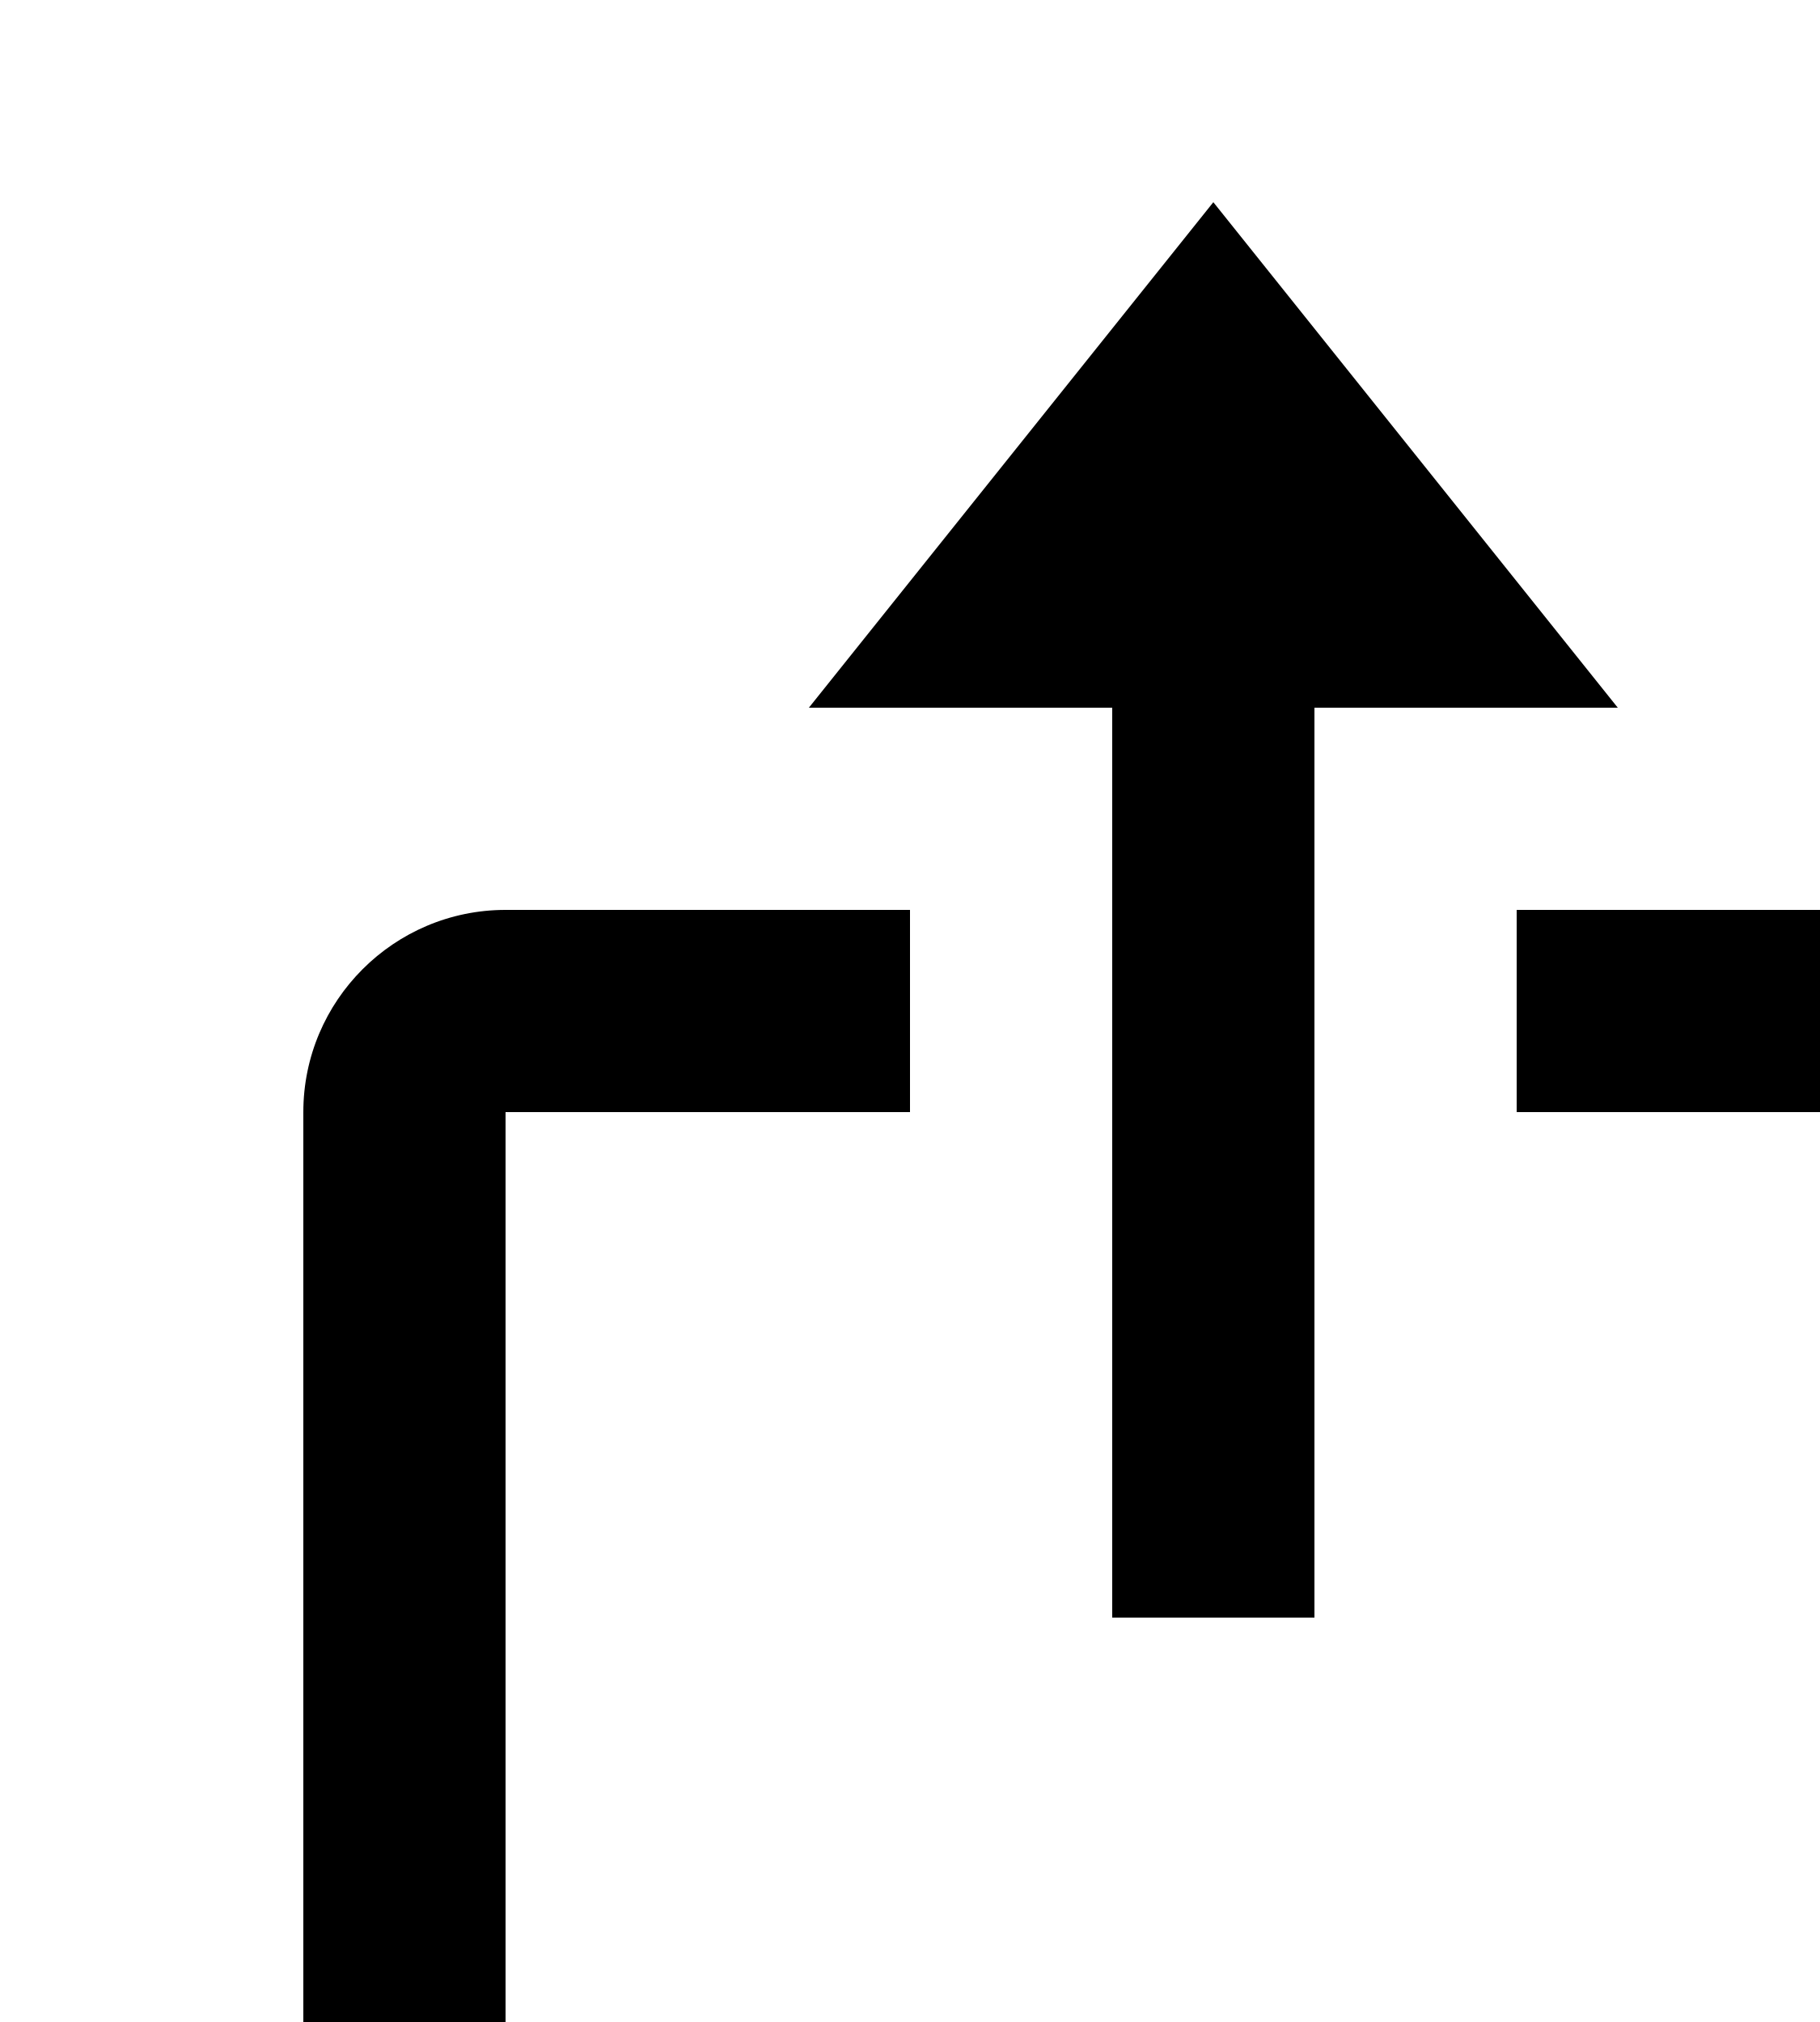
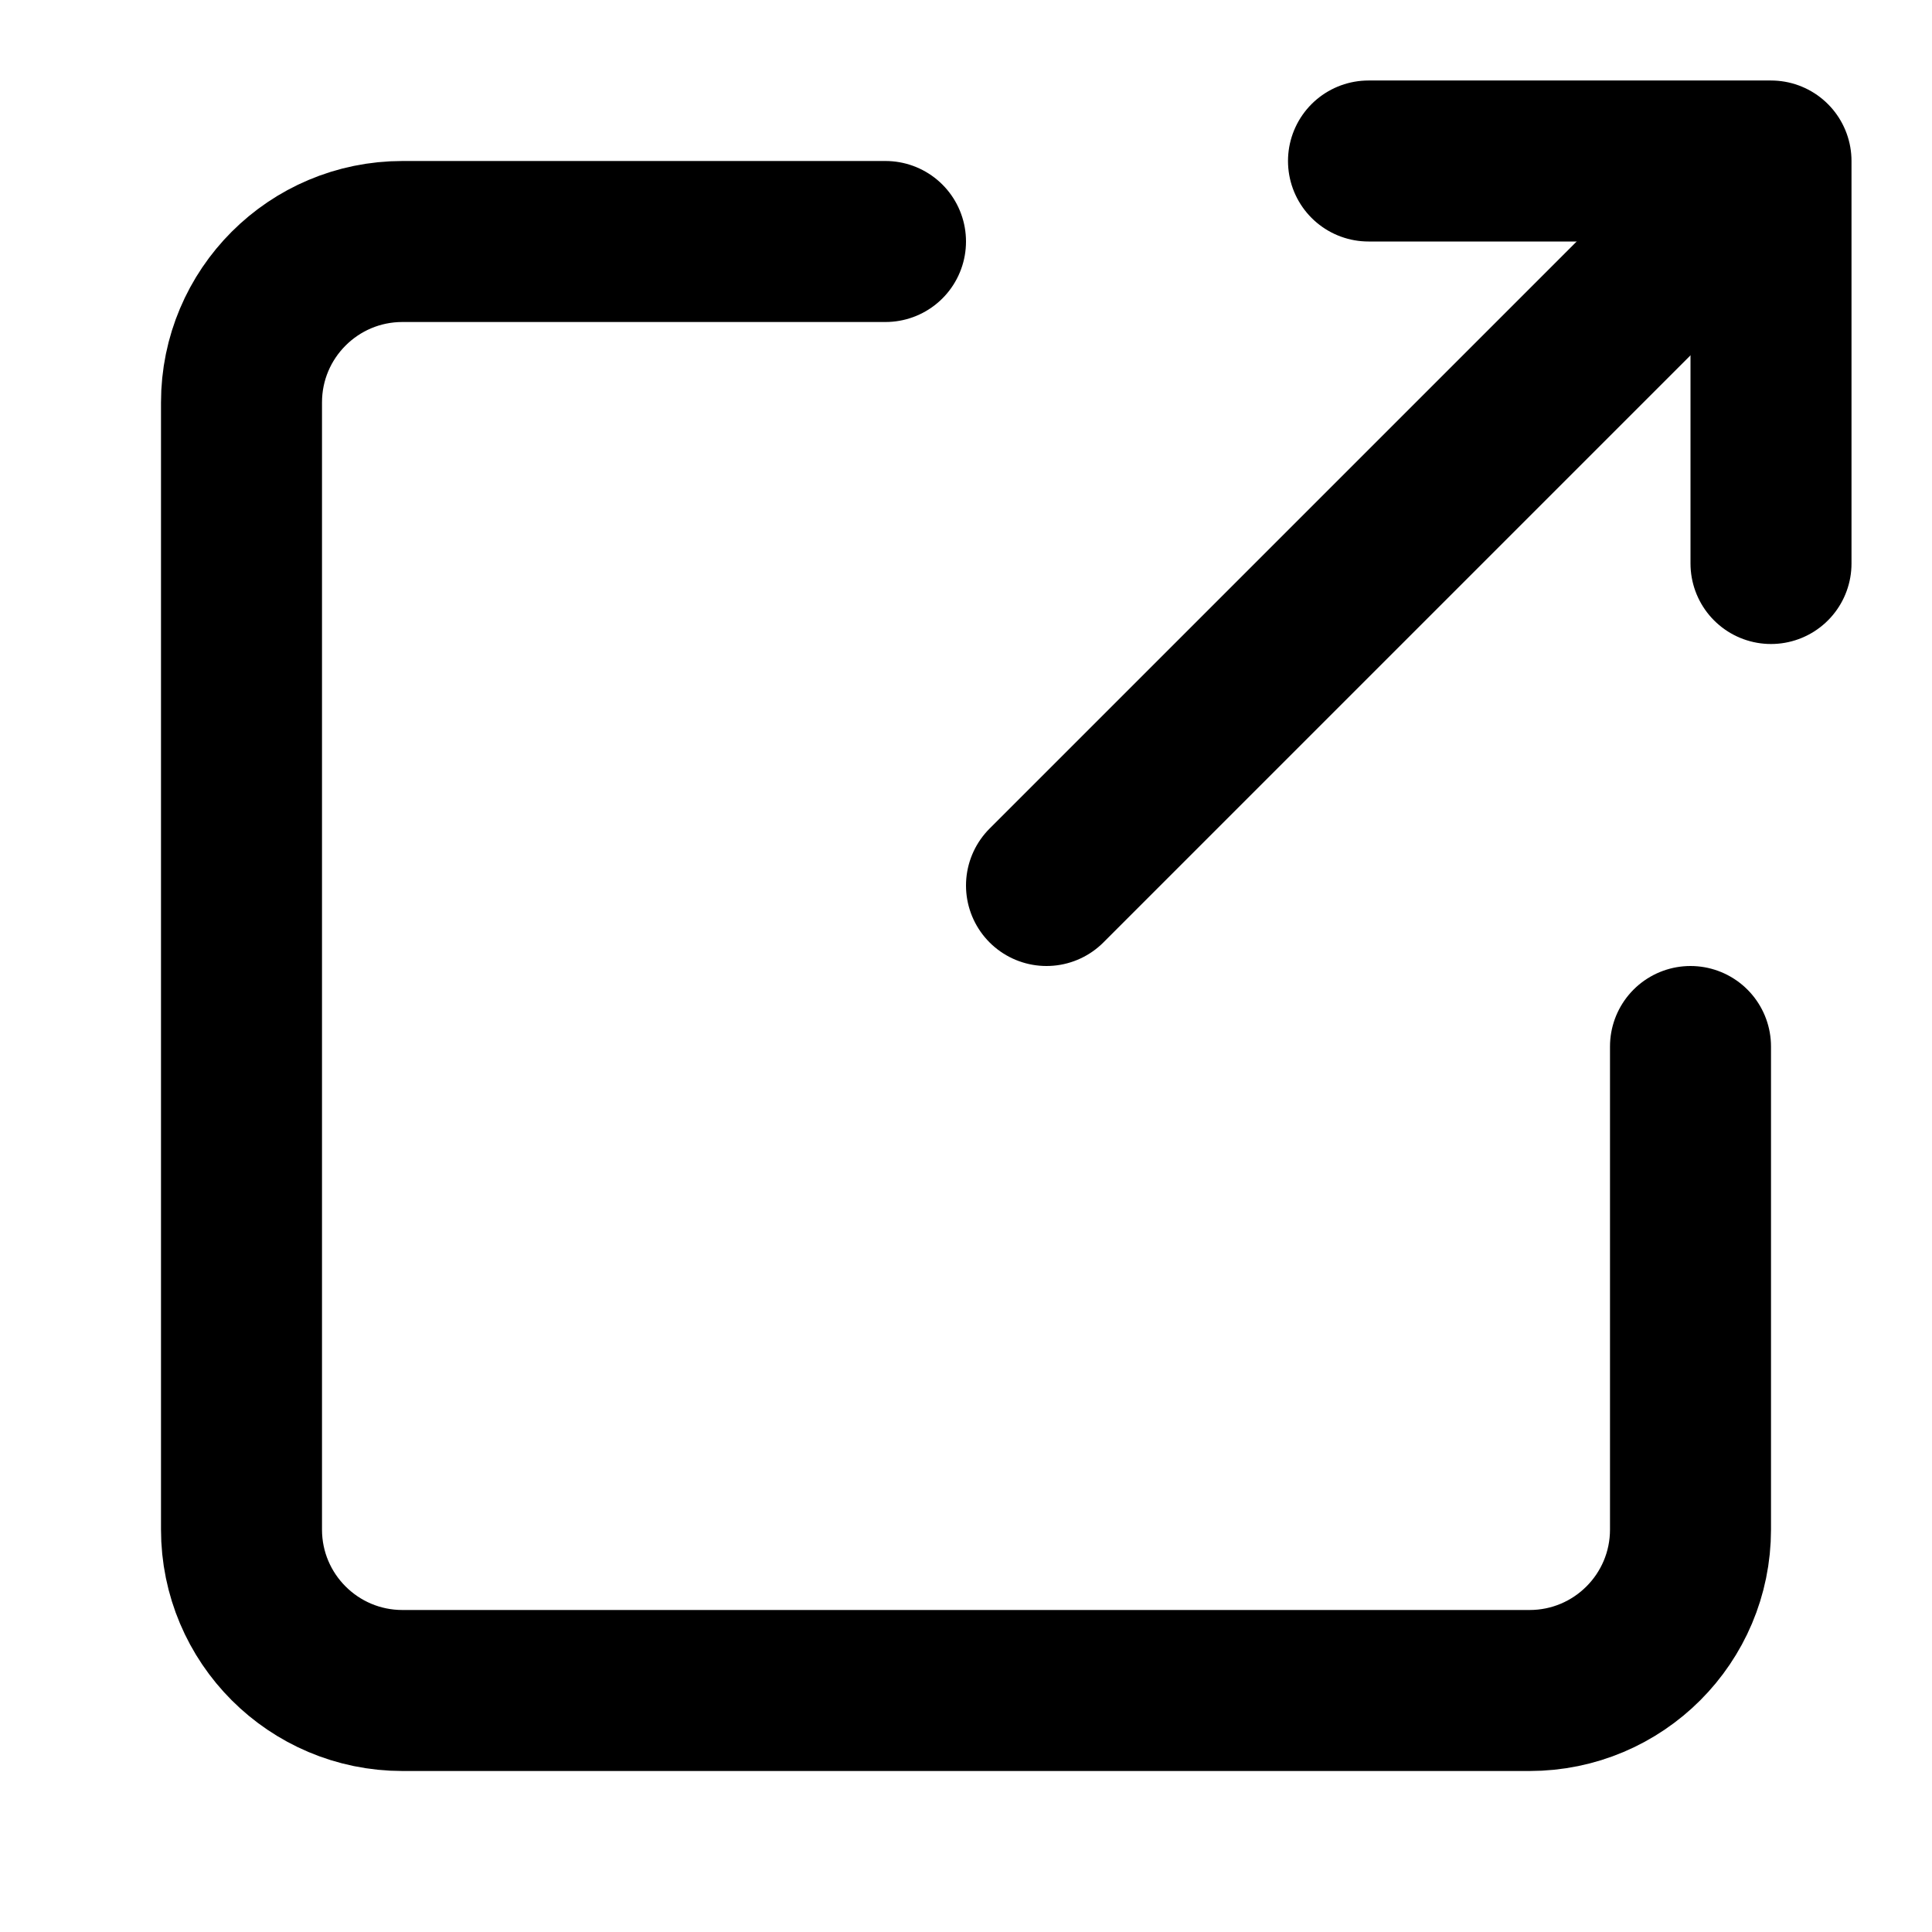
- <svg xmlns="http://www.w3.org/2000/svg" width="100%" style="fill: rgba(0, 0, 0, 1);transform: ;msFilter:;">
-   <path d="M11 16h2V7h3l-4-5-4 5h3z" />
-   <path d="M5 22h14c1.103 0 2-.897 2-2v-9c0-1.103-.897-2-2-2h-4v2h4v9H5v-9h4V9H5c-1.103 0-2 .897-2 2v9c0 1.103.897 2 2 2z" />
+ <svg xmlns="http://www.w3.org/2000/svg" width="100%" viewBox="0 0 24 24" fill="none">
+   <path d="M17 2H22V7" stroke="black" stroke-width="2" stroke-linecap="round" stroke-linejoin="round" />
+   <path d="M21 13V19C21 20.105 20.105 21 19 21H5C3.895 21 3 20.105 3 19V5C3 3.895 3.895 3 5 3H11" stroke="black" stroke-width="2" stroke-linecap="round" stroke-linejoin="round" />
+   <path d="M13 11L21.5 2.5" stroke="black" stroke-width="2" stroke-linecap="round" stroke-linejoin="round" />
</svg>
